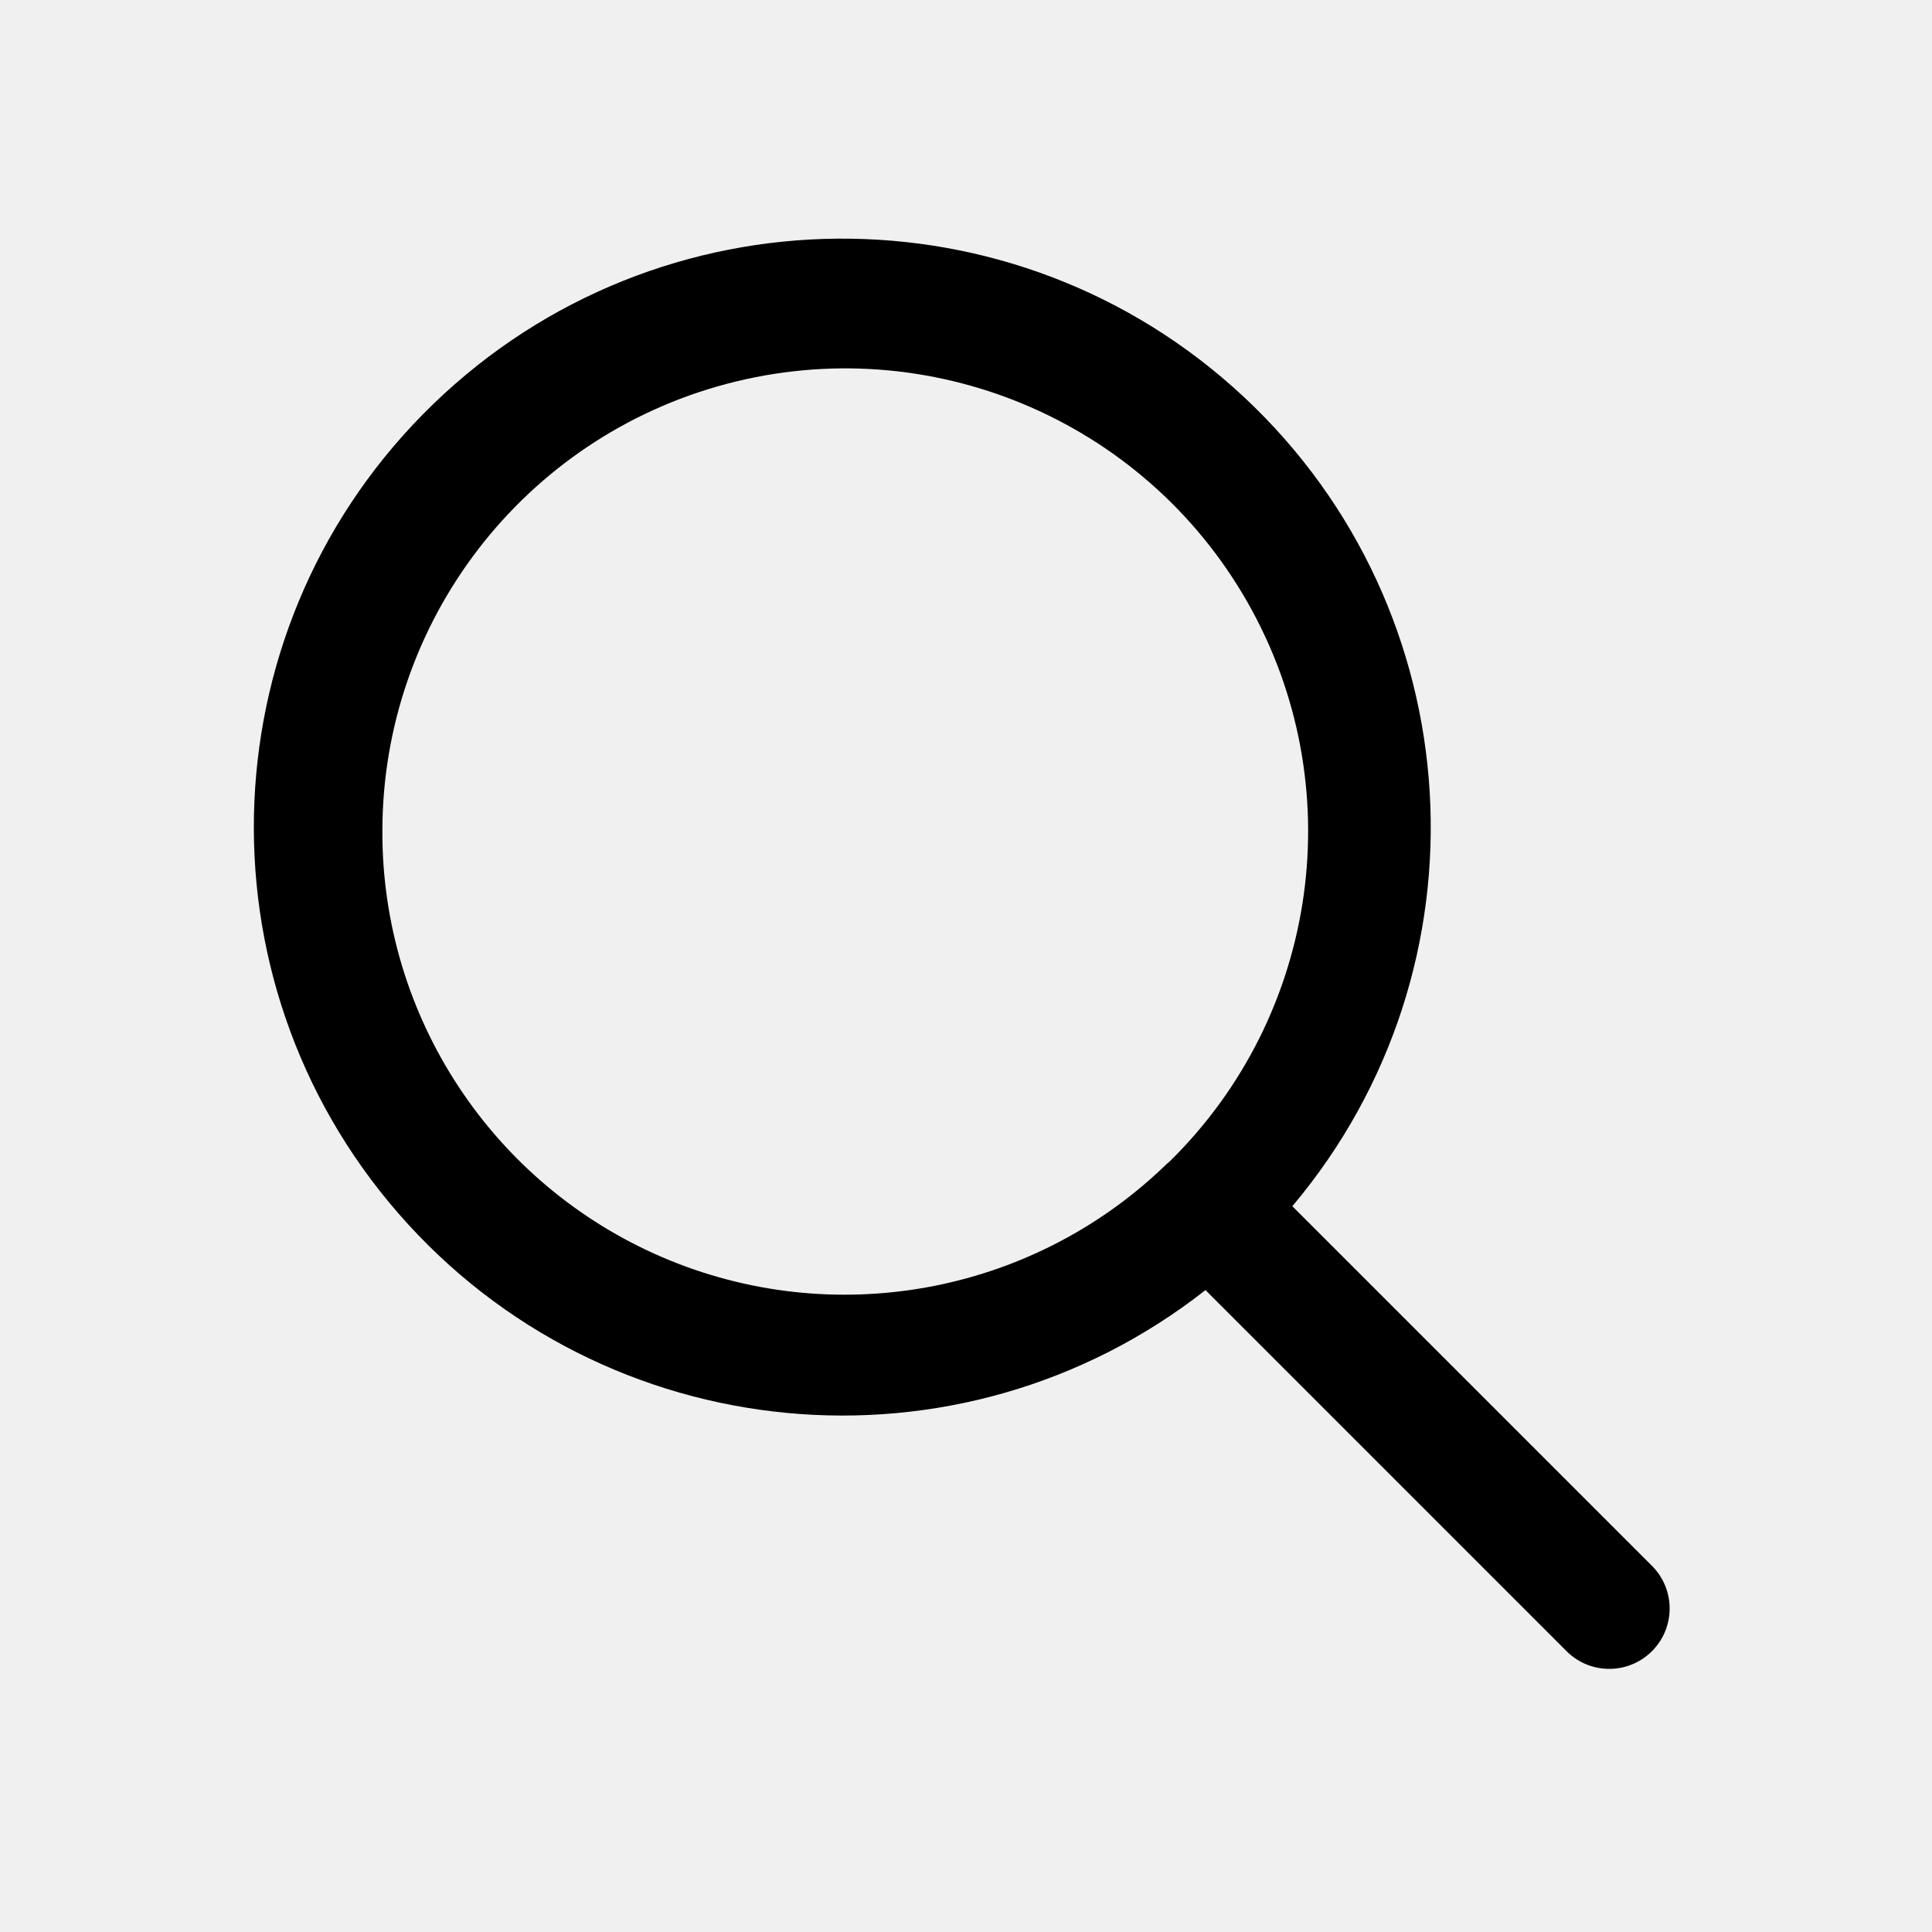
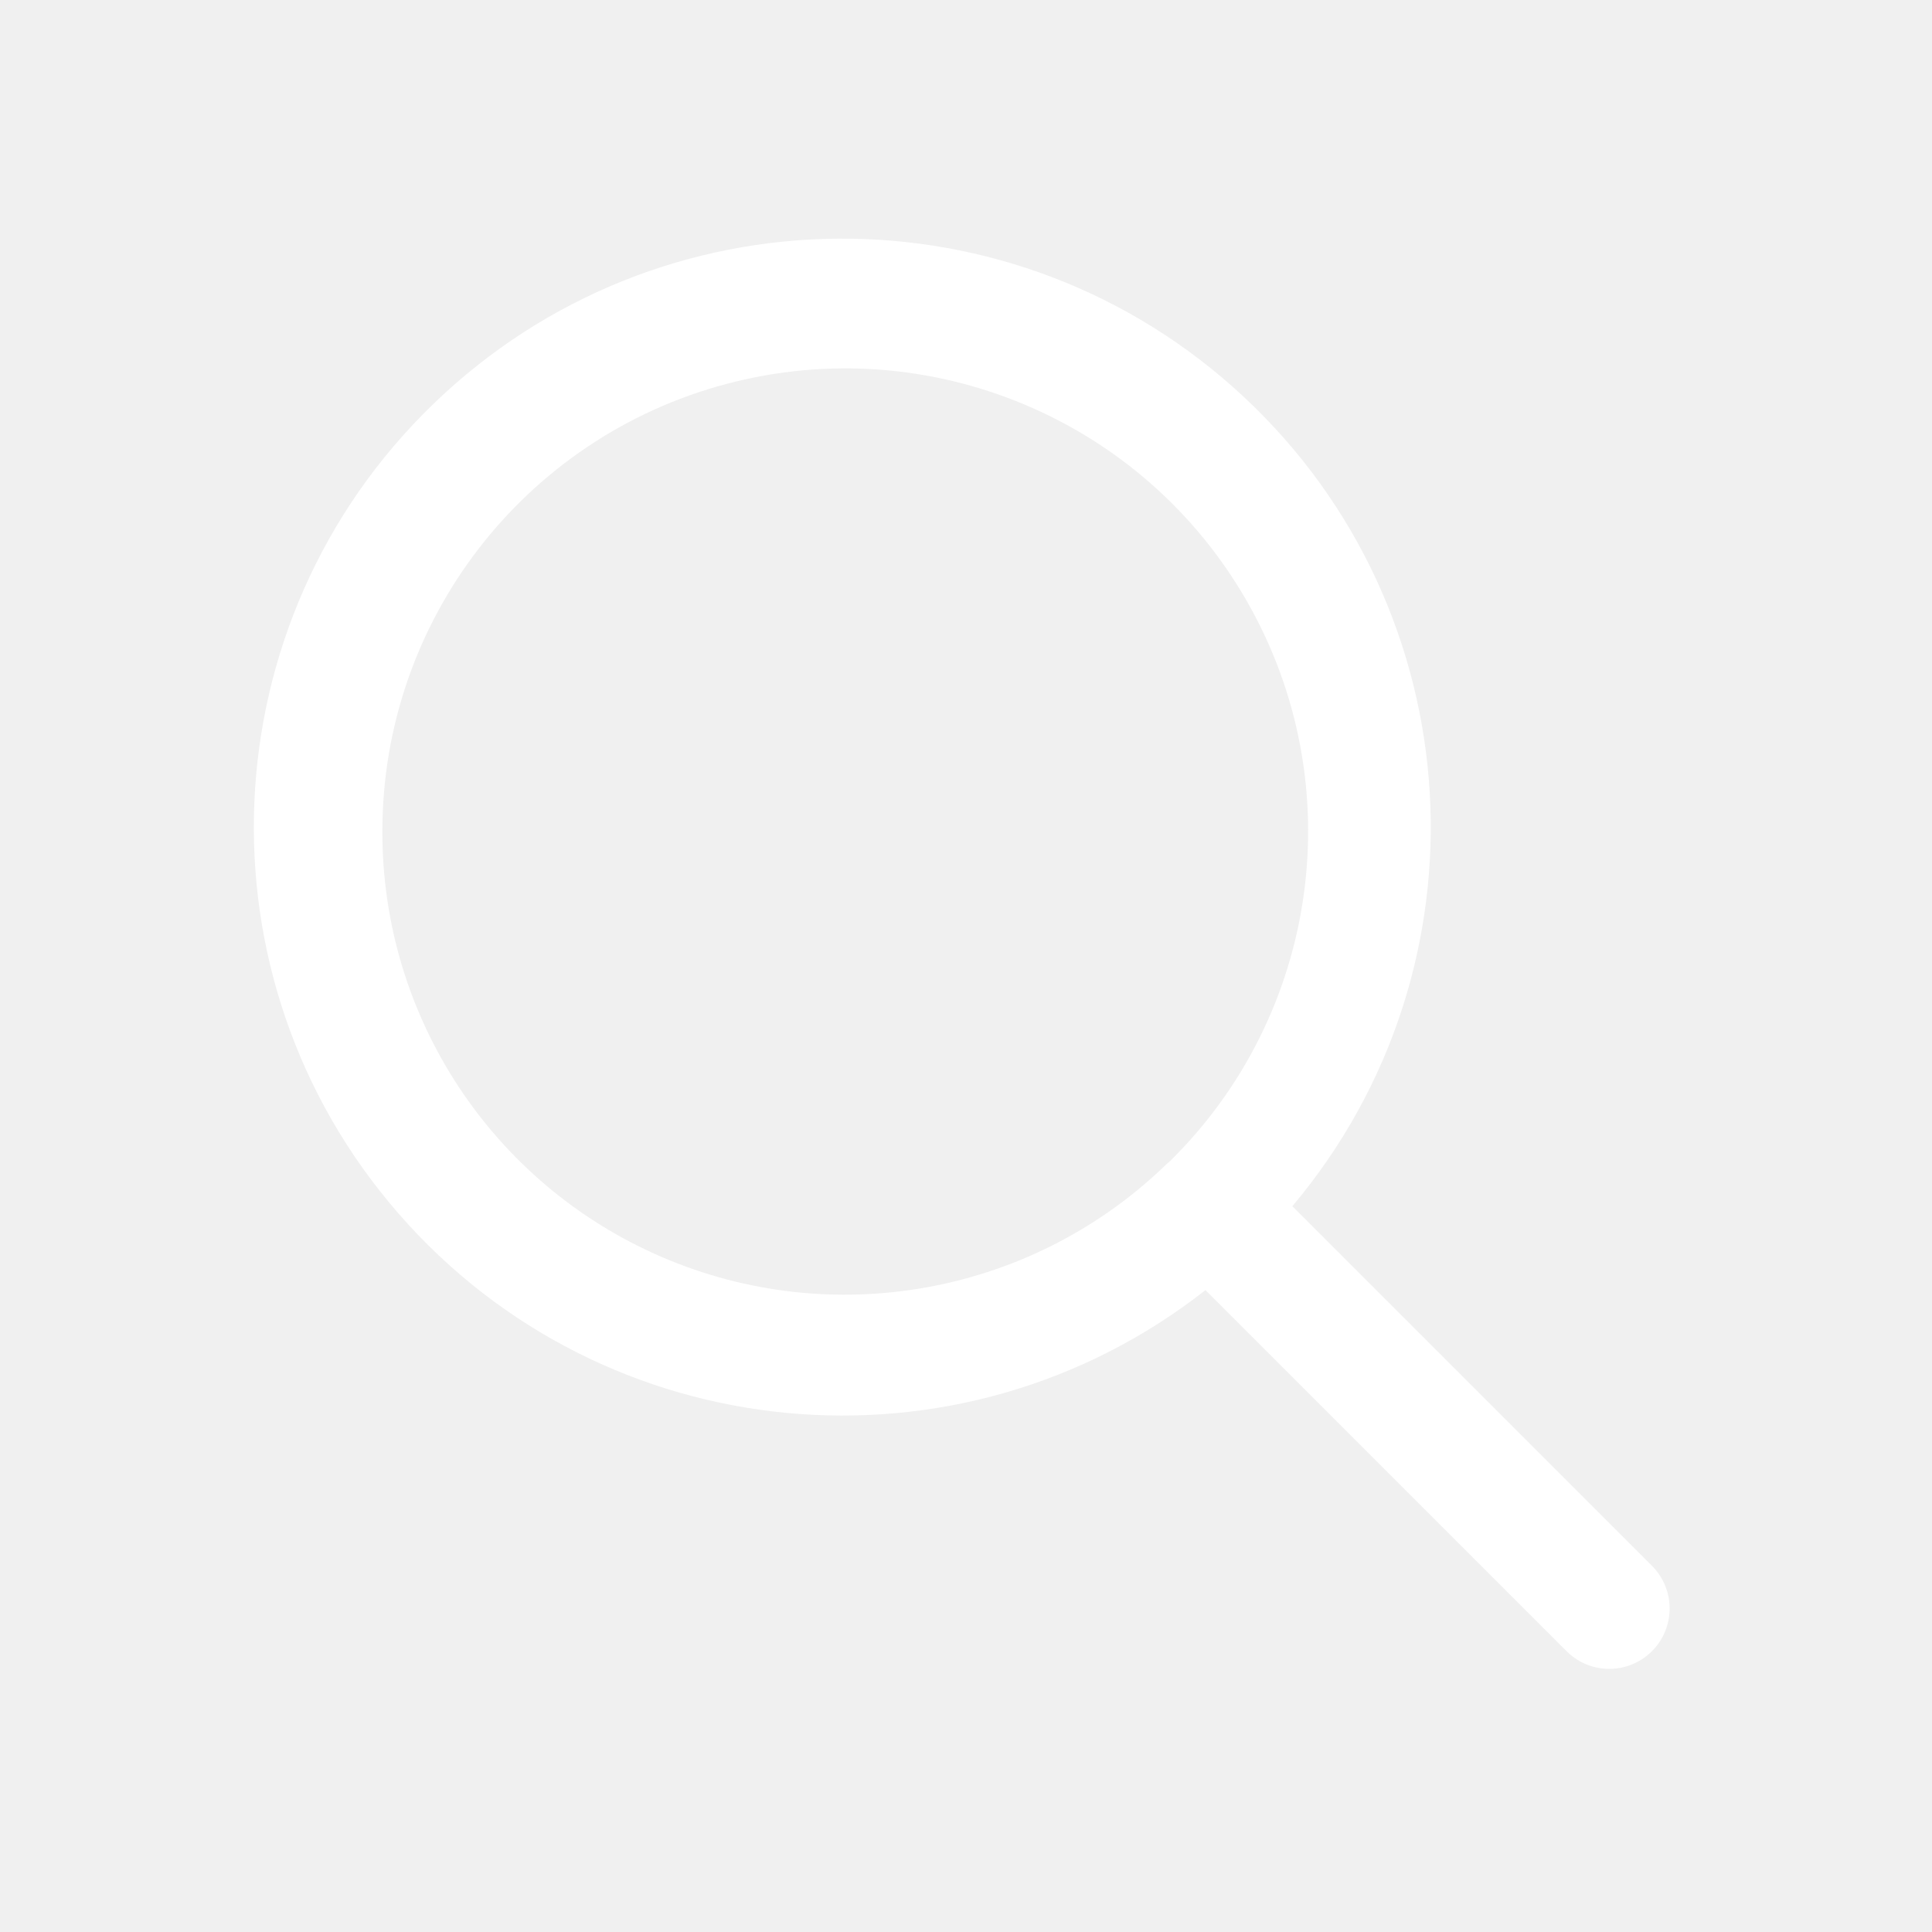
- <svg xmlns="http://www.w3.org/2000/svg" xmlns:xlink="http://www.w3.org/1999/xlink" class="uxicon-svg-container" height="1.5" width="1.5" role="presentation">
+ <svg xmlns="http://www.w3.org/2000/svg" xmlns:xlink="http://www.w3.org/1999/xlink" class="uxicon-svg-container" height="25" width="25" role="presentation">
  <defs>
    <symbol id="svg-container-search" viewBox="0 0 24 24">
      <path d="M20.53 19.46l-4.476-4.476a7.31 7.31 0 10-1.079 1.042l4.495 4.495a.75.75 0 001.06-1.061zM4.75 10.333a5.75 5.75 0 119.78 4.095.746.746 0 00-.078.071 5.742 5.742 0 01-9.702-4.165z" />
    </symbol>
  </defs>
-   <use fill="currentColor" xlink:href="#svg-container-search" />
+   <use fill="white" xlink:href="#svg-container-search" />
</svg>
